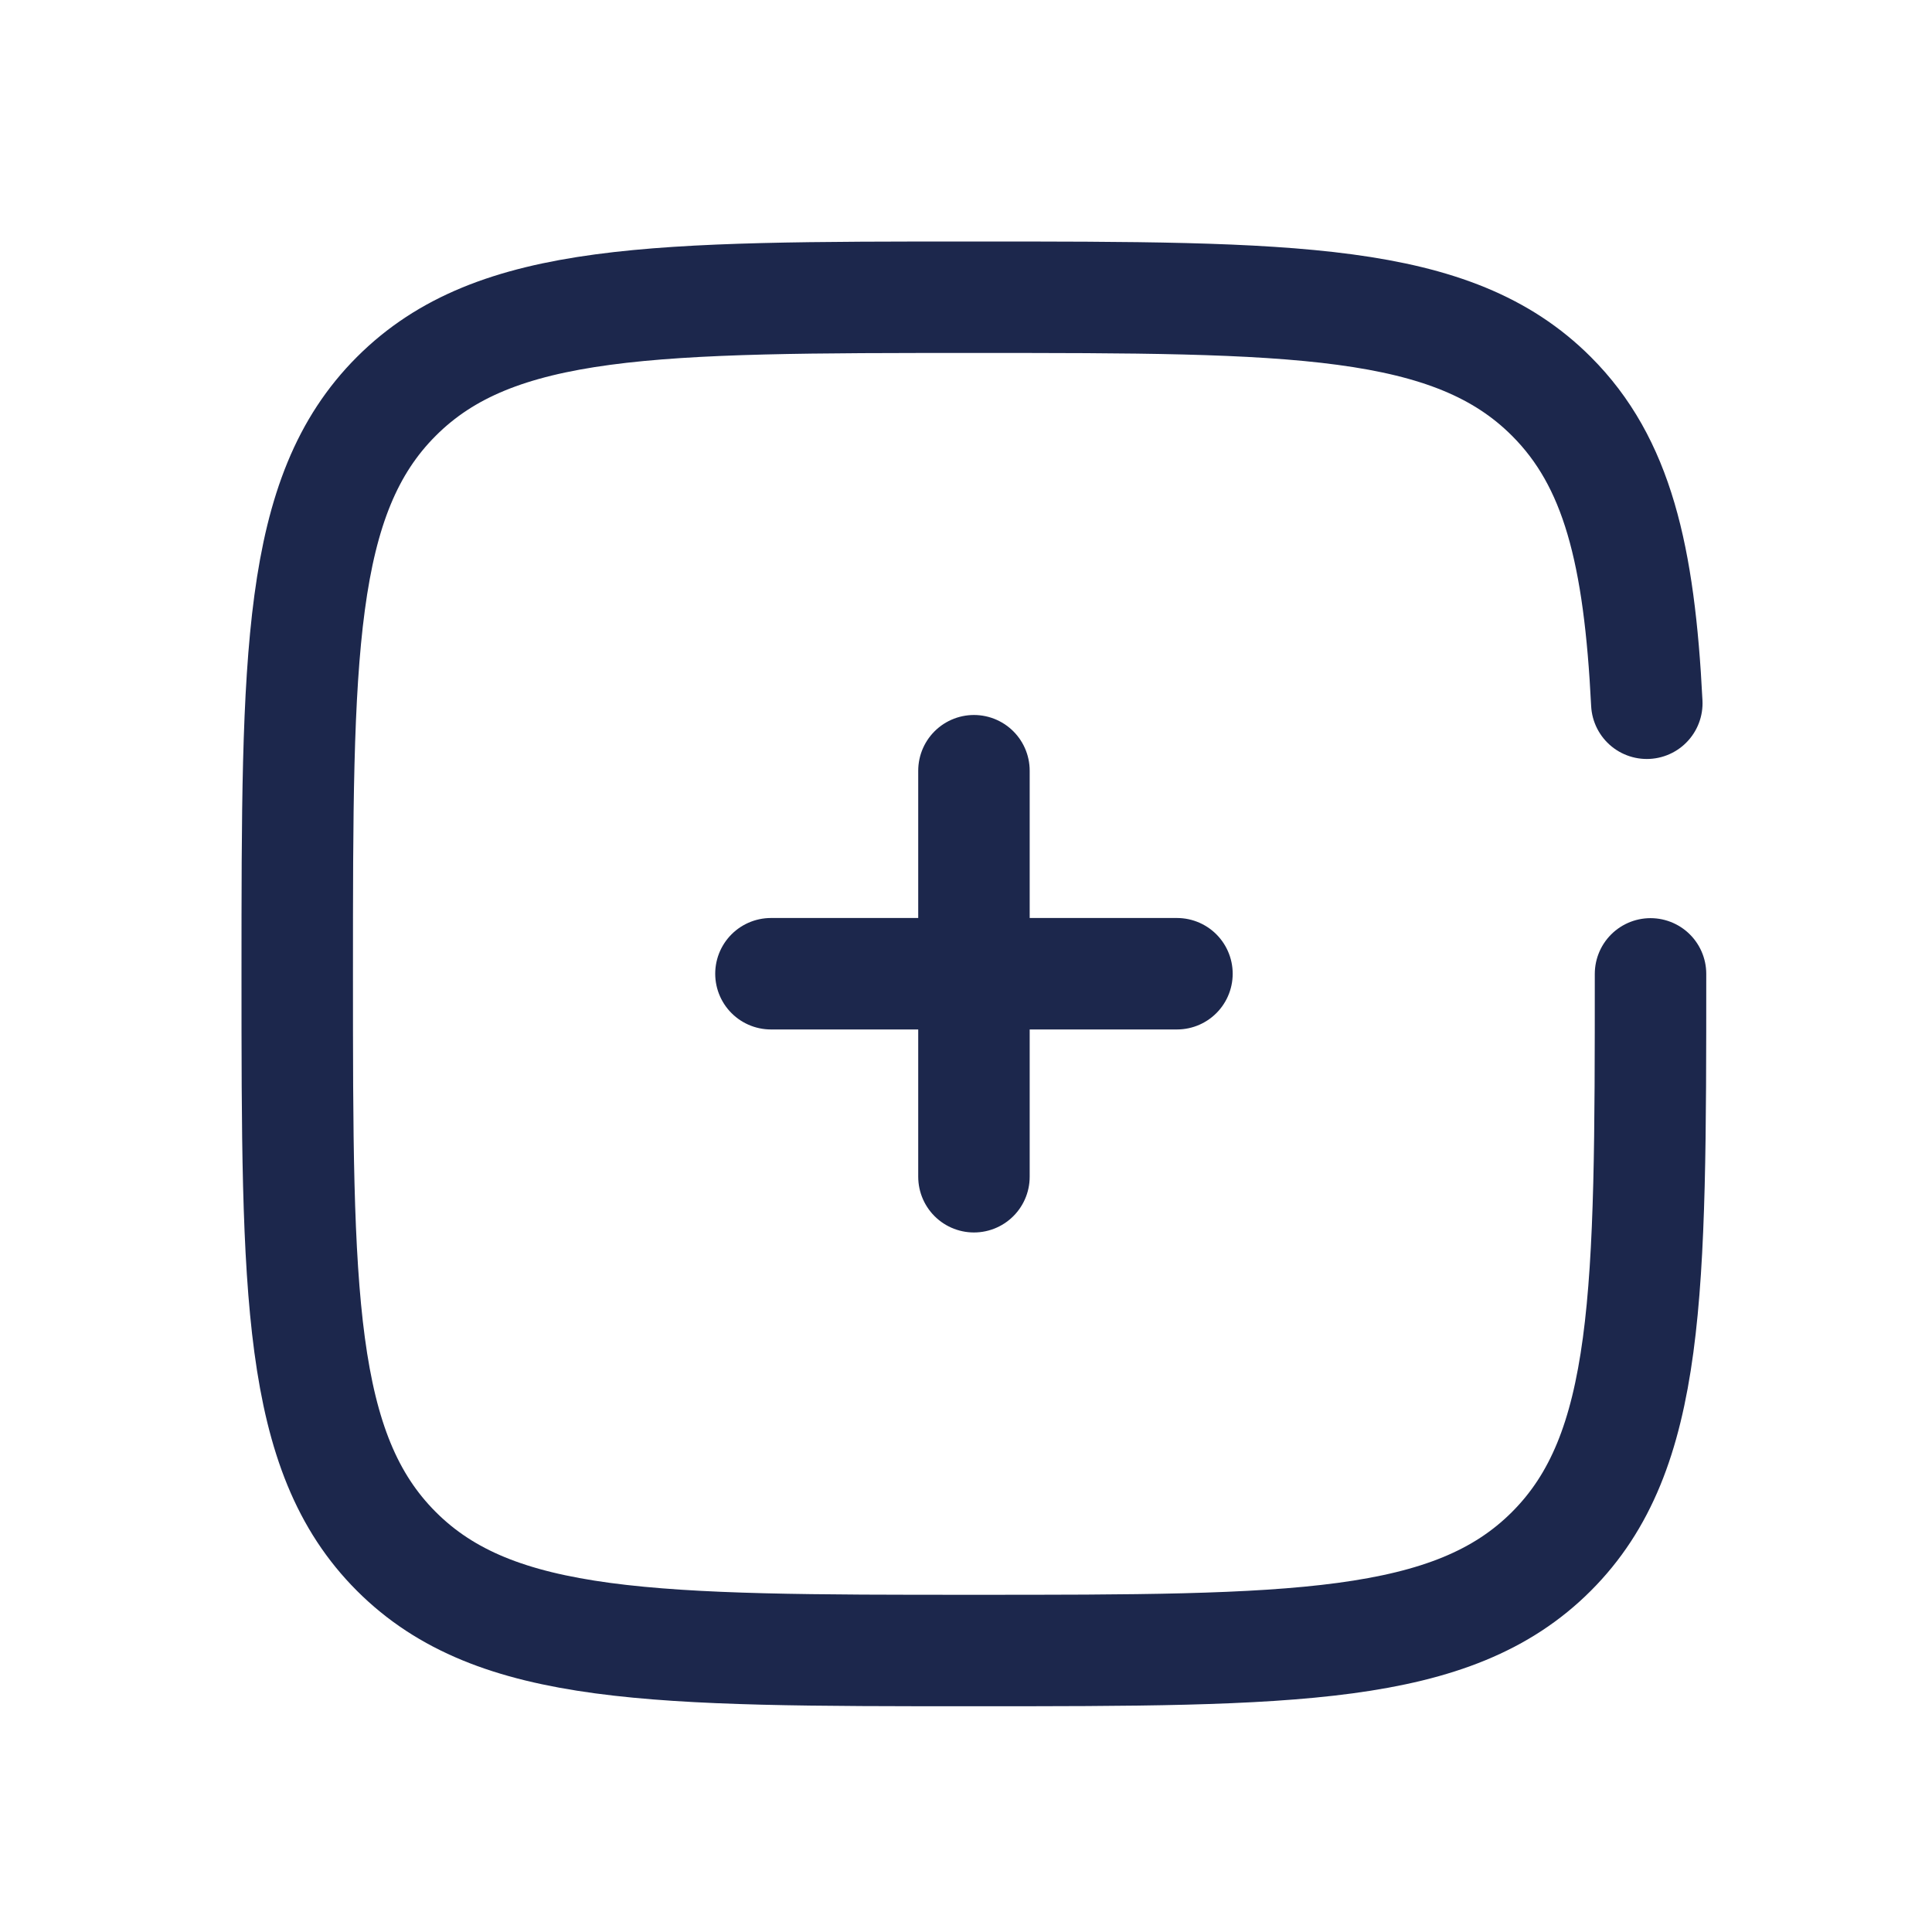
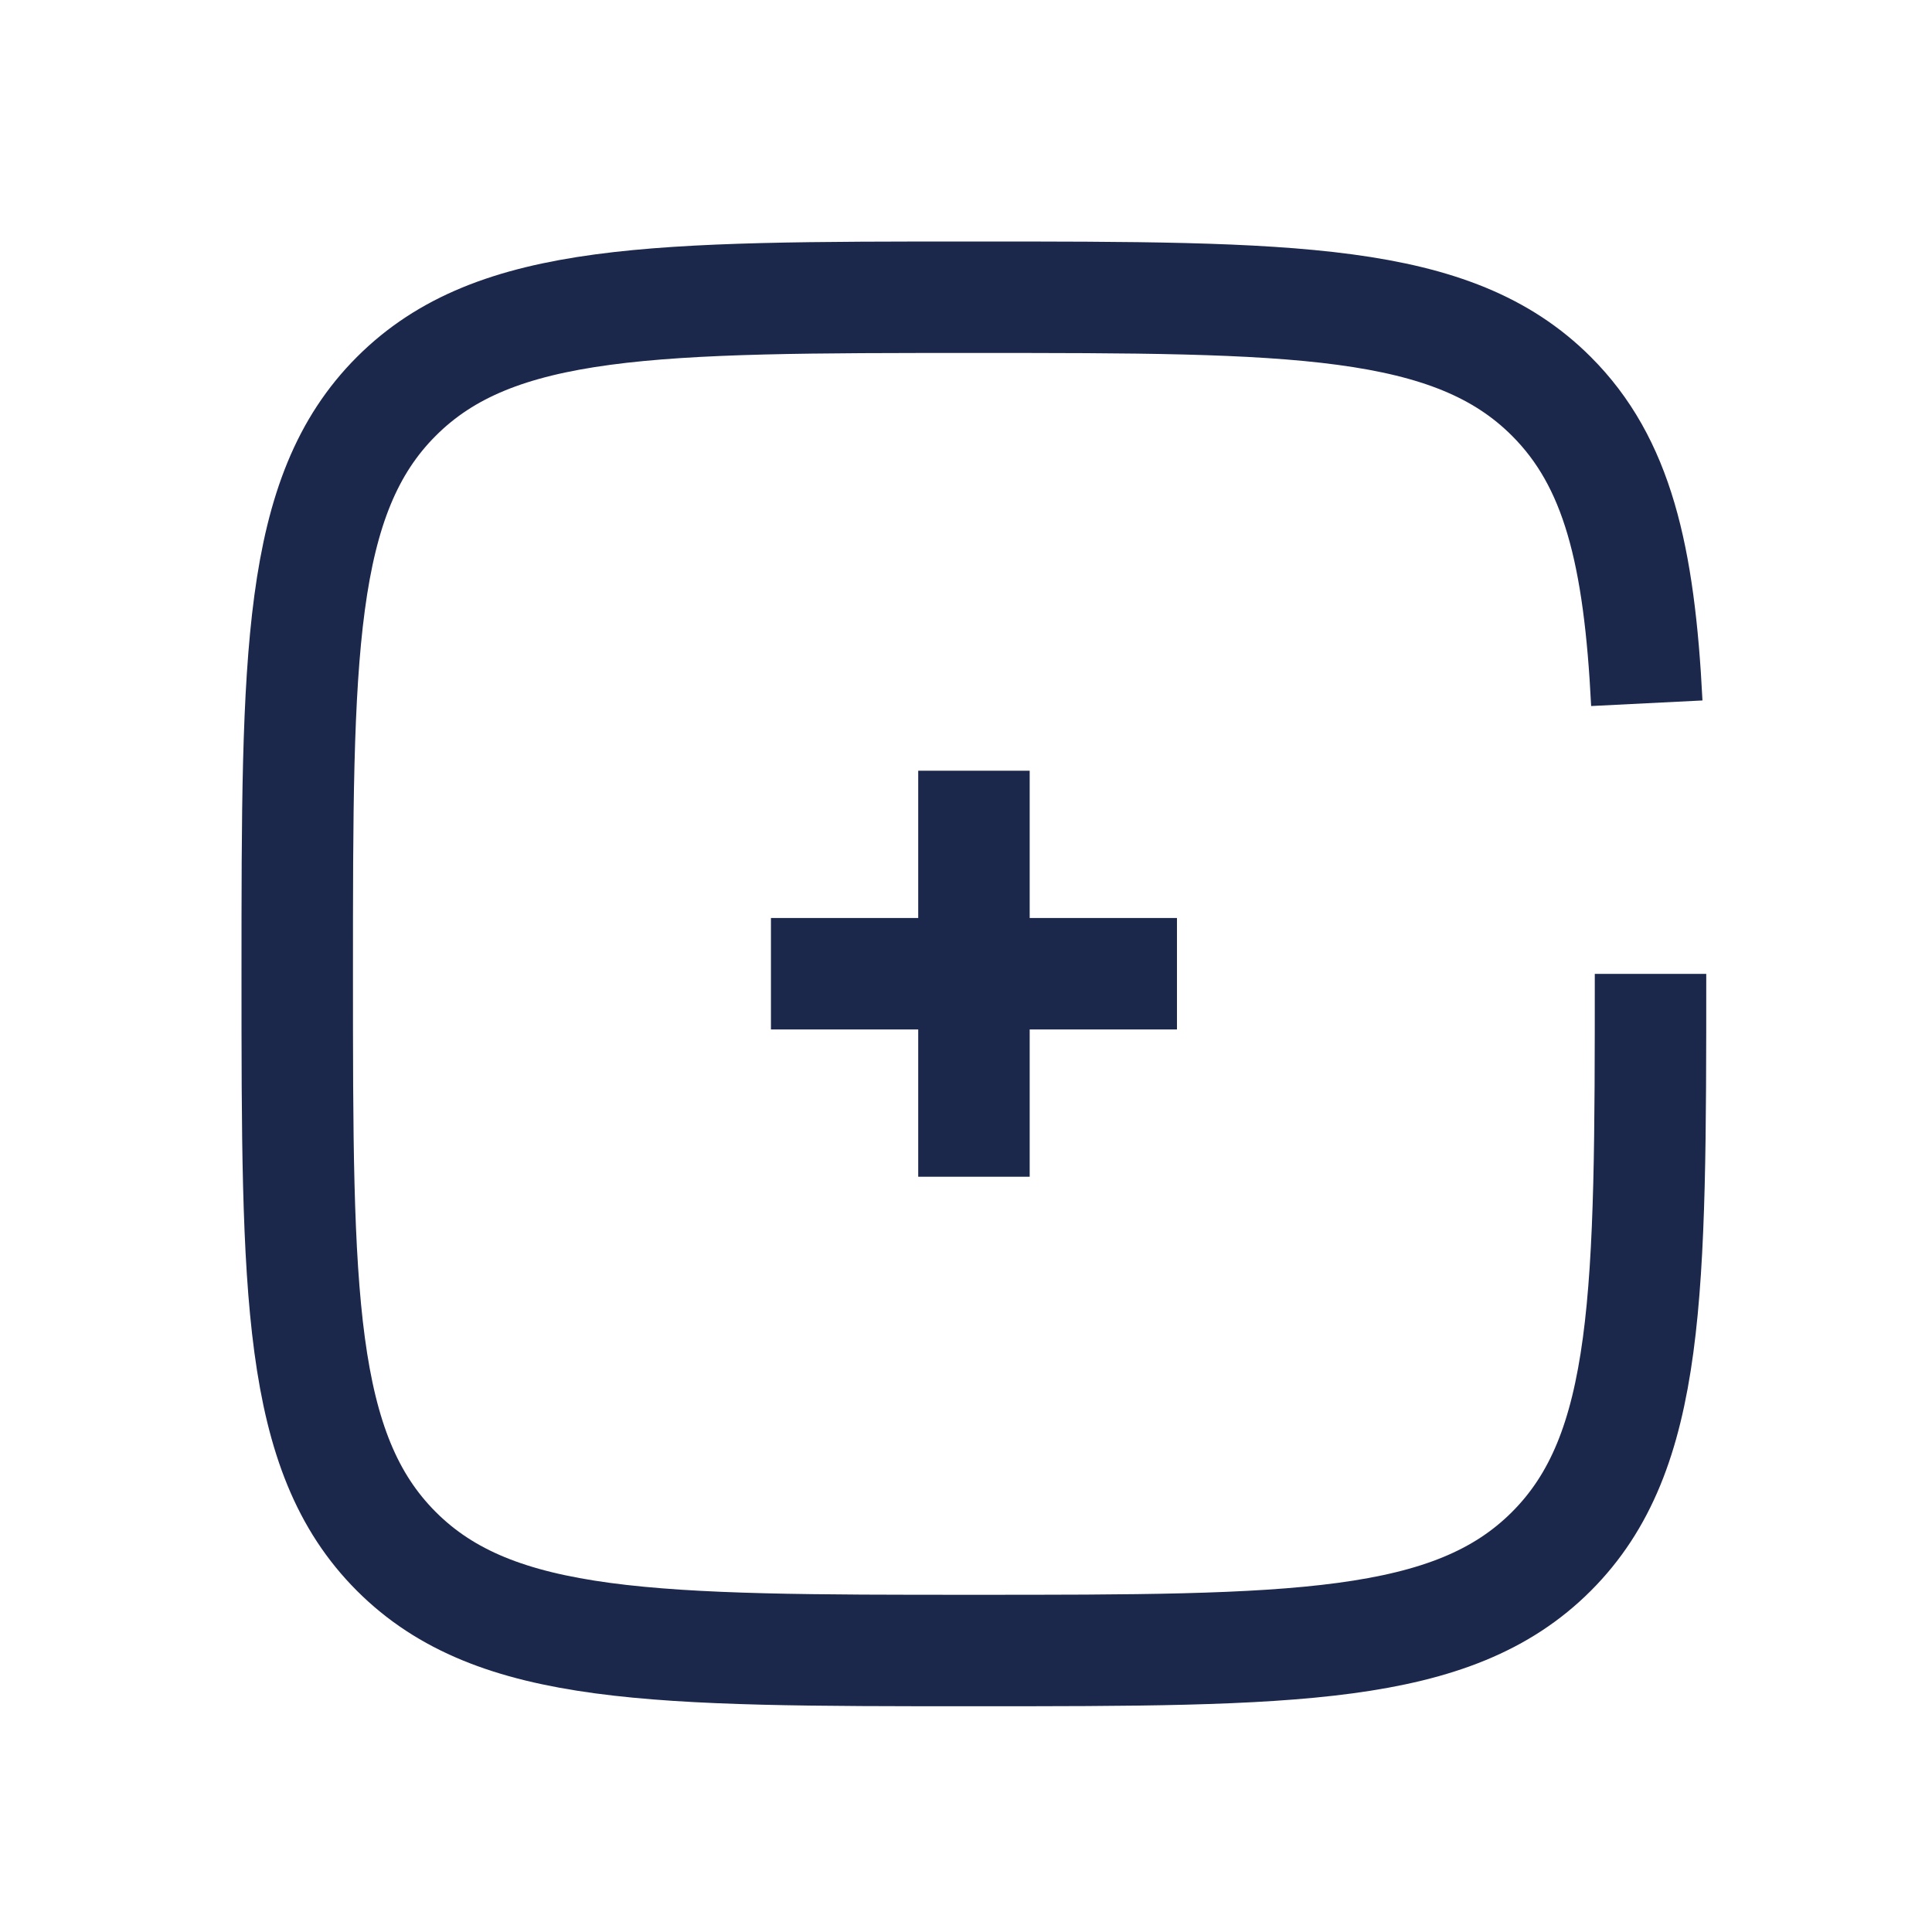
<svg xmlns="http://www.w3.org/2000/svg" width="26" height="26" viewBox="0 0 26 26" fill="none">
-   <path d="M15.839 13.104H13.107M13.107 13.104H10.375M13.107 13.104V10.372M13.107 13.104V15.836" stroke="#1C274C" stroke-width="1.5" stroke-linecap="round" />
-   <path d="M22.212 13.106C22.212 17.398 22.212 19.545 20.878 20.878C19.545 22.212 17.398 22.212 13.106 22.212C8.813 22.212 6.667 22.212 5.334 20.878C4 19.545 4 17.398 4 13.106C4 8.813 4 6.667 5.334 5.334C6.667 4 8.813 4 13.106 4C17.398 4 19.545 4 20.878 5.334C21.765 6.22 22.062 7.466 22.162 9.464" stroke="#1C274C" stroke-width="1.5" stroke-linecap="round" />
+   <path d="M15.839 13.104H13.107M13.107 13.104H10.375M13.107 13.104V10.372M13.107 13.104V15.836" stroke="#1C274C" stroke-width="1.5" strokeLinecap="round" />
+   <path d="M22.212 13.106C22.212 17.398 22.212 19.545 20.878 20.878C19.545 22.212 17.398 22.212 13.106 22.212C8.813 22.212 6.667 22.212 5.334 20.878C4 19.545 4 17.398 4 13.106C4 8.813 4 6.667 5.334 5.334C6.667 4 8.813 4 13.106 4C17.398 4 19.545 4 20.878 5.334C21.765 6.22 22.062 7.466 22.162 9.464" stroke="#1C274C" stroke-width="1.5" strokeLinecap="round" />
</svg>
